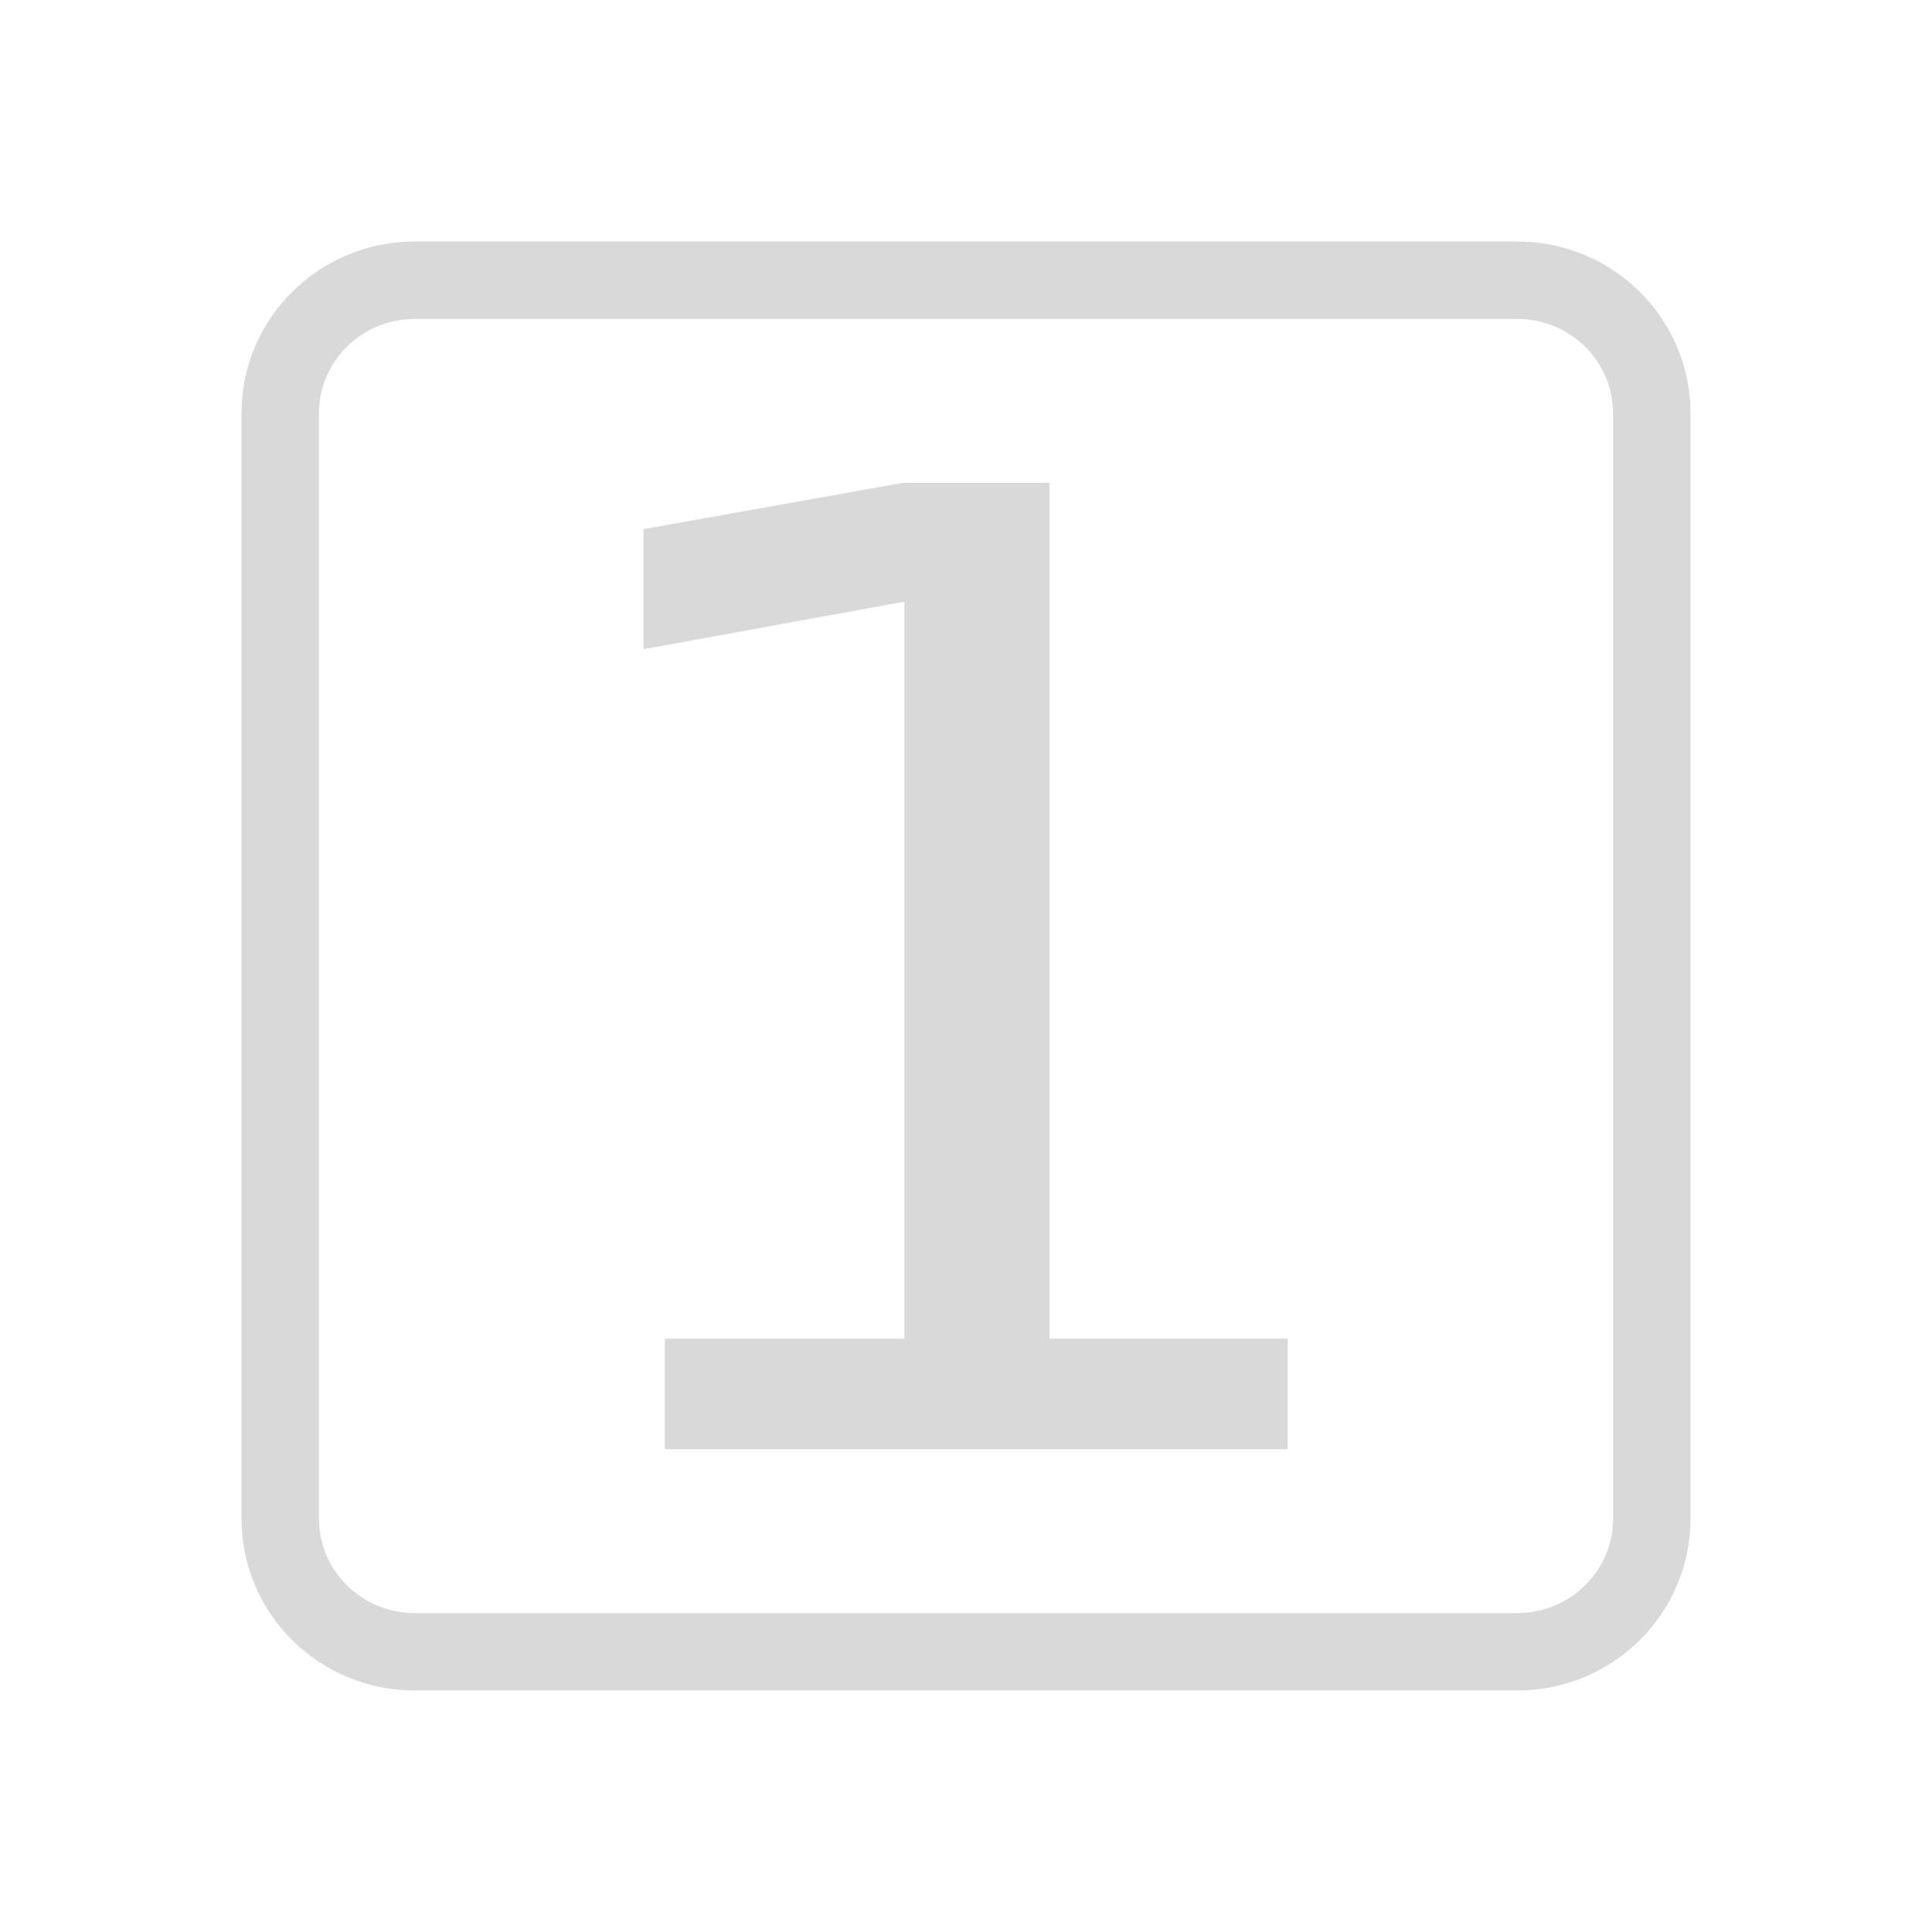
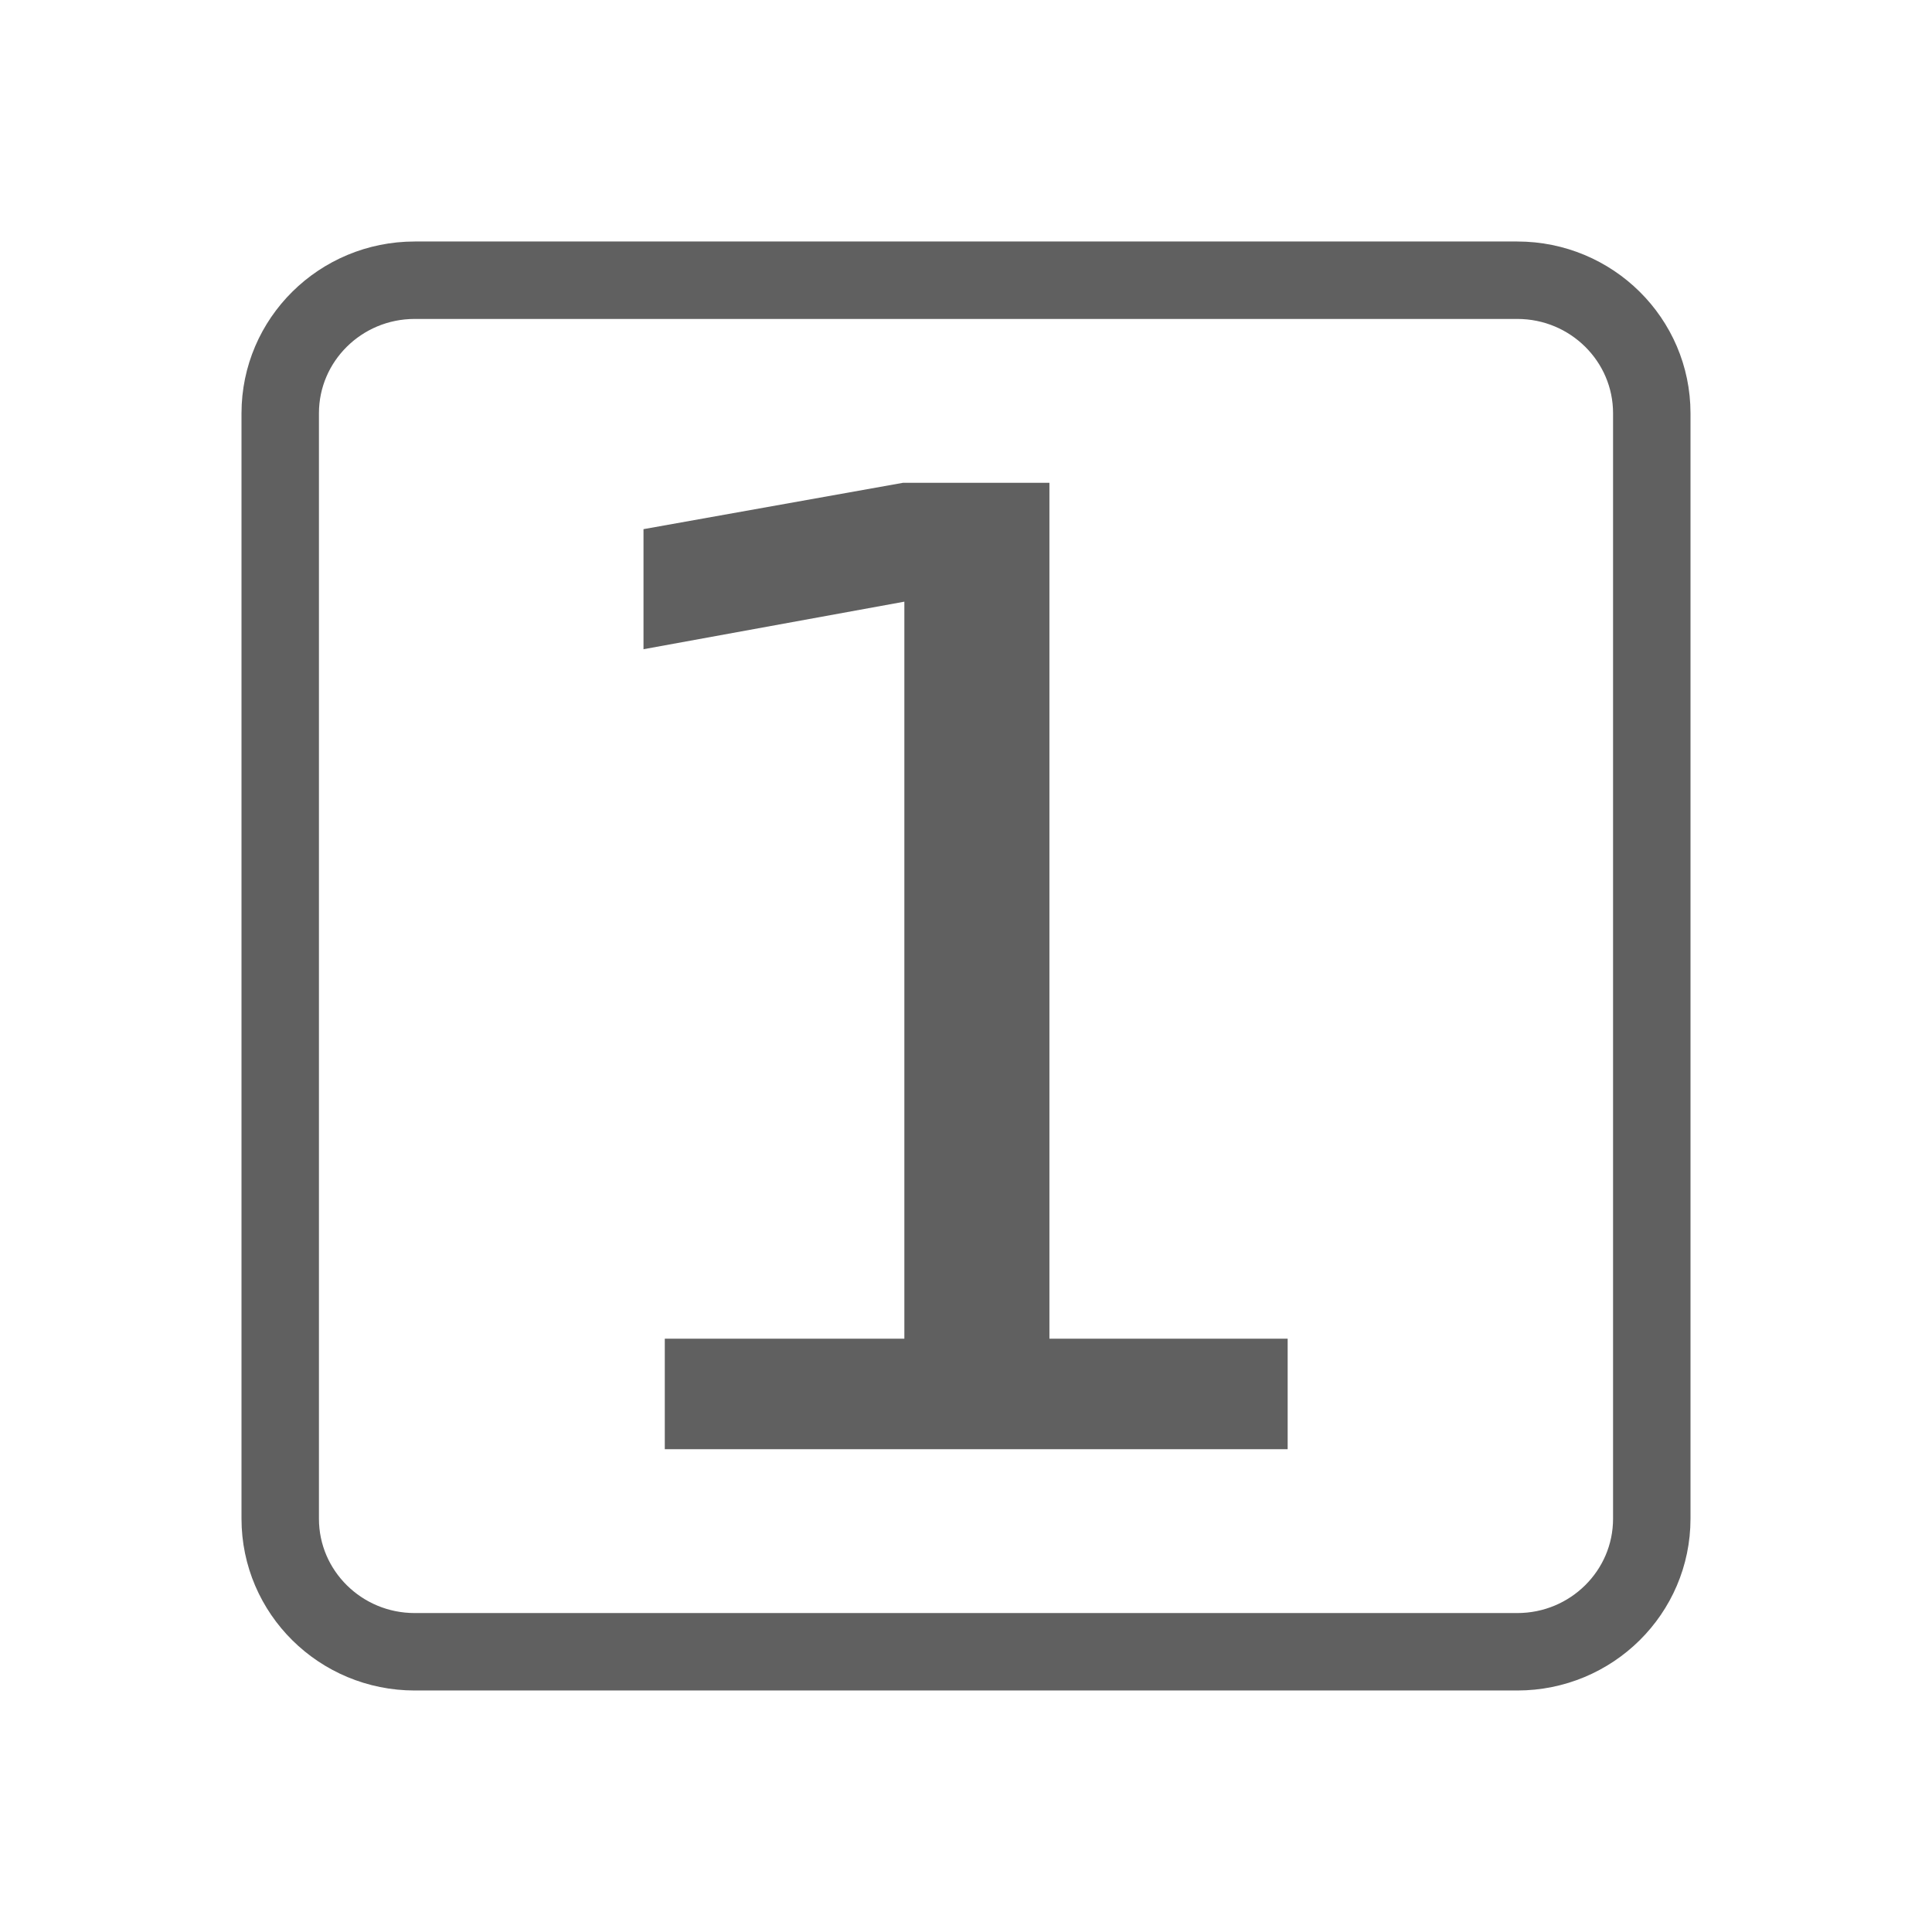
<svg xmlns="http://www.w3.org/2000/svg" width="24" height="24" id="svg2" version="1.1">
  <defs id="defs4">
    </defs>
  <g id="layer1" transform="translate(0,-1028.362)">
-     <rect style="opacity:0.24;fill:black;fill-opacity:0;fill-rule:evenodd;stroke:#606060;stroke-width:0.962;stroke-linecap:butt;stroke-linejoin:miter;stroke-miterlimit:3;stroke-opacity:1;stroke-dasharray:none;stroke-dashoffset:0" id="rect2816" width="17.038" height="17.038" x="3.481" y="1031.843" rx="1.671" ry="1.653" />
-     <text xml:space="preserve" style="font-size:17.417px;font-style:normal;font-weight:normal;fill:#606060;fill-opacity:1;stroke:none;font-family:Bitstream Vera Sans;opacity:0.24" x="5.647" y="1107.173" id="text3666" transform="scale(1.058116,0.9450757)">
+     <rect style="opacity:1;fill:black;fill-opacity:0;fill-rule:evenodd;stroke:#606060;stroke-width:0.962;stroke-linecap:butt;stroke-linejoin:miter;stroke-miterlimit:3;stroke-opacity:1;stroke-dasharray:none;stroke-dashoffset:0" id="rect2816" width="17.038" height="17.038" x="3.481" y="1031.843" rx="1.671" ry="1.653" />
+     <text xml:space="preserve" style="font-size:17.417px;font-style:normal;font-weight:normal;fill:#606060;fill-opacity:1;stroke:none;font-family:Bitstream Vera Sans" x="5.647" y="1107.173" id="text3666" transform="scale(1.058116,0.9450757)">
      <tspan id="tspan3668" x="5.647" y="1107.173">1</tspan>
    </text>
  </g>
</svg>
